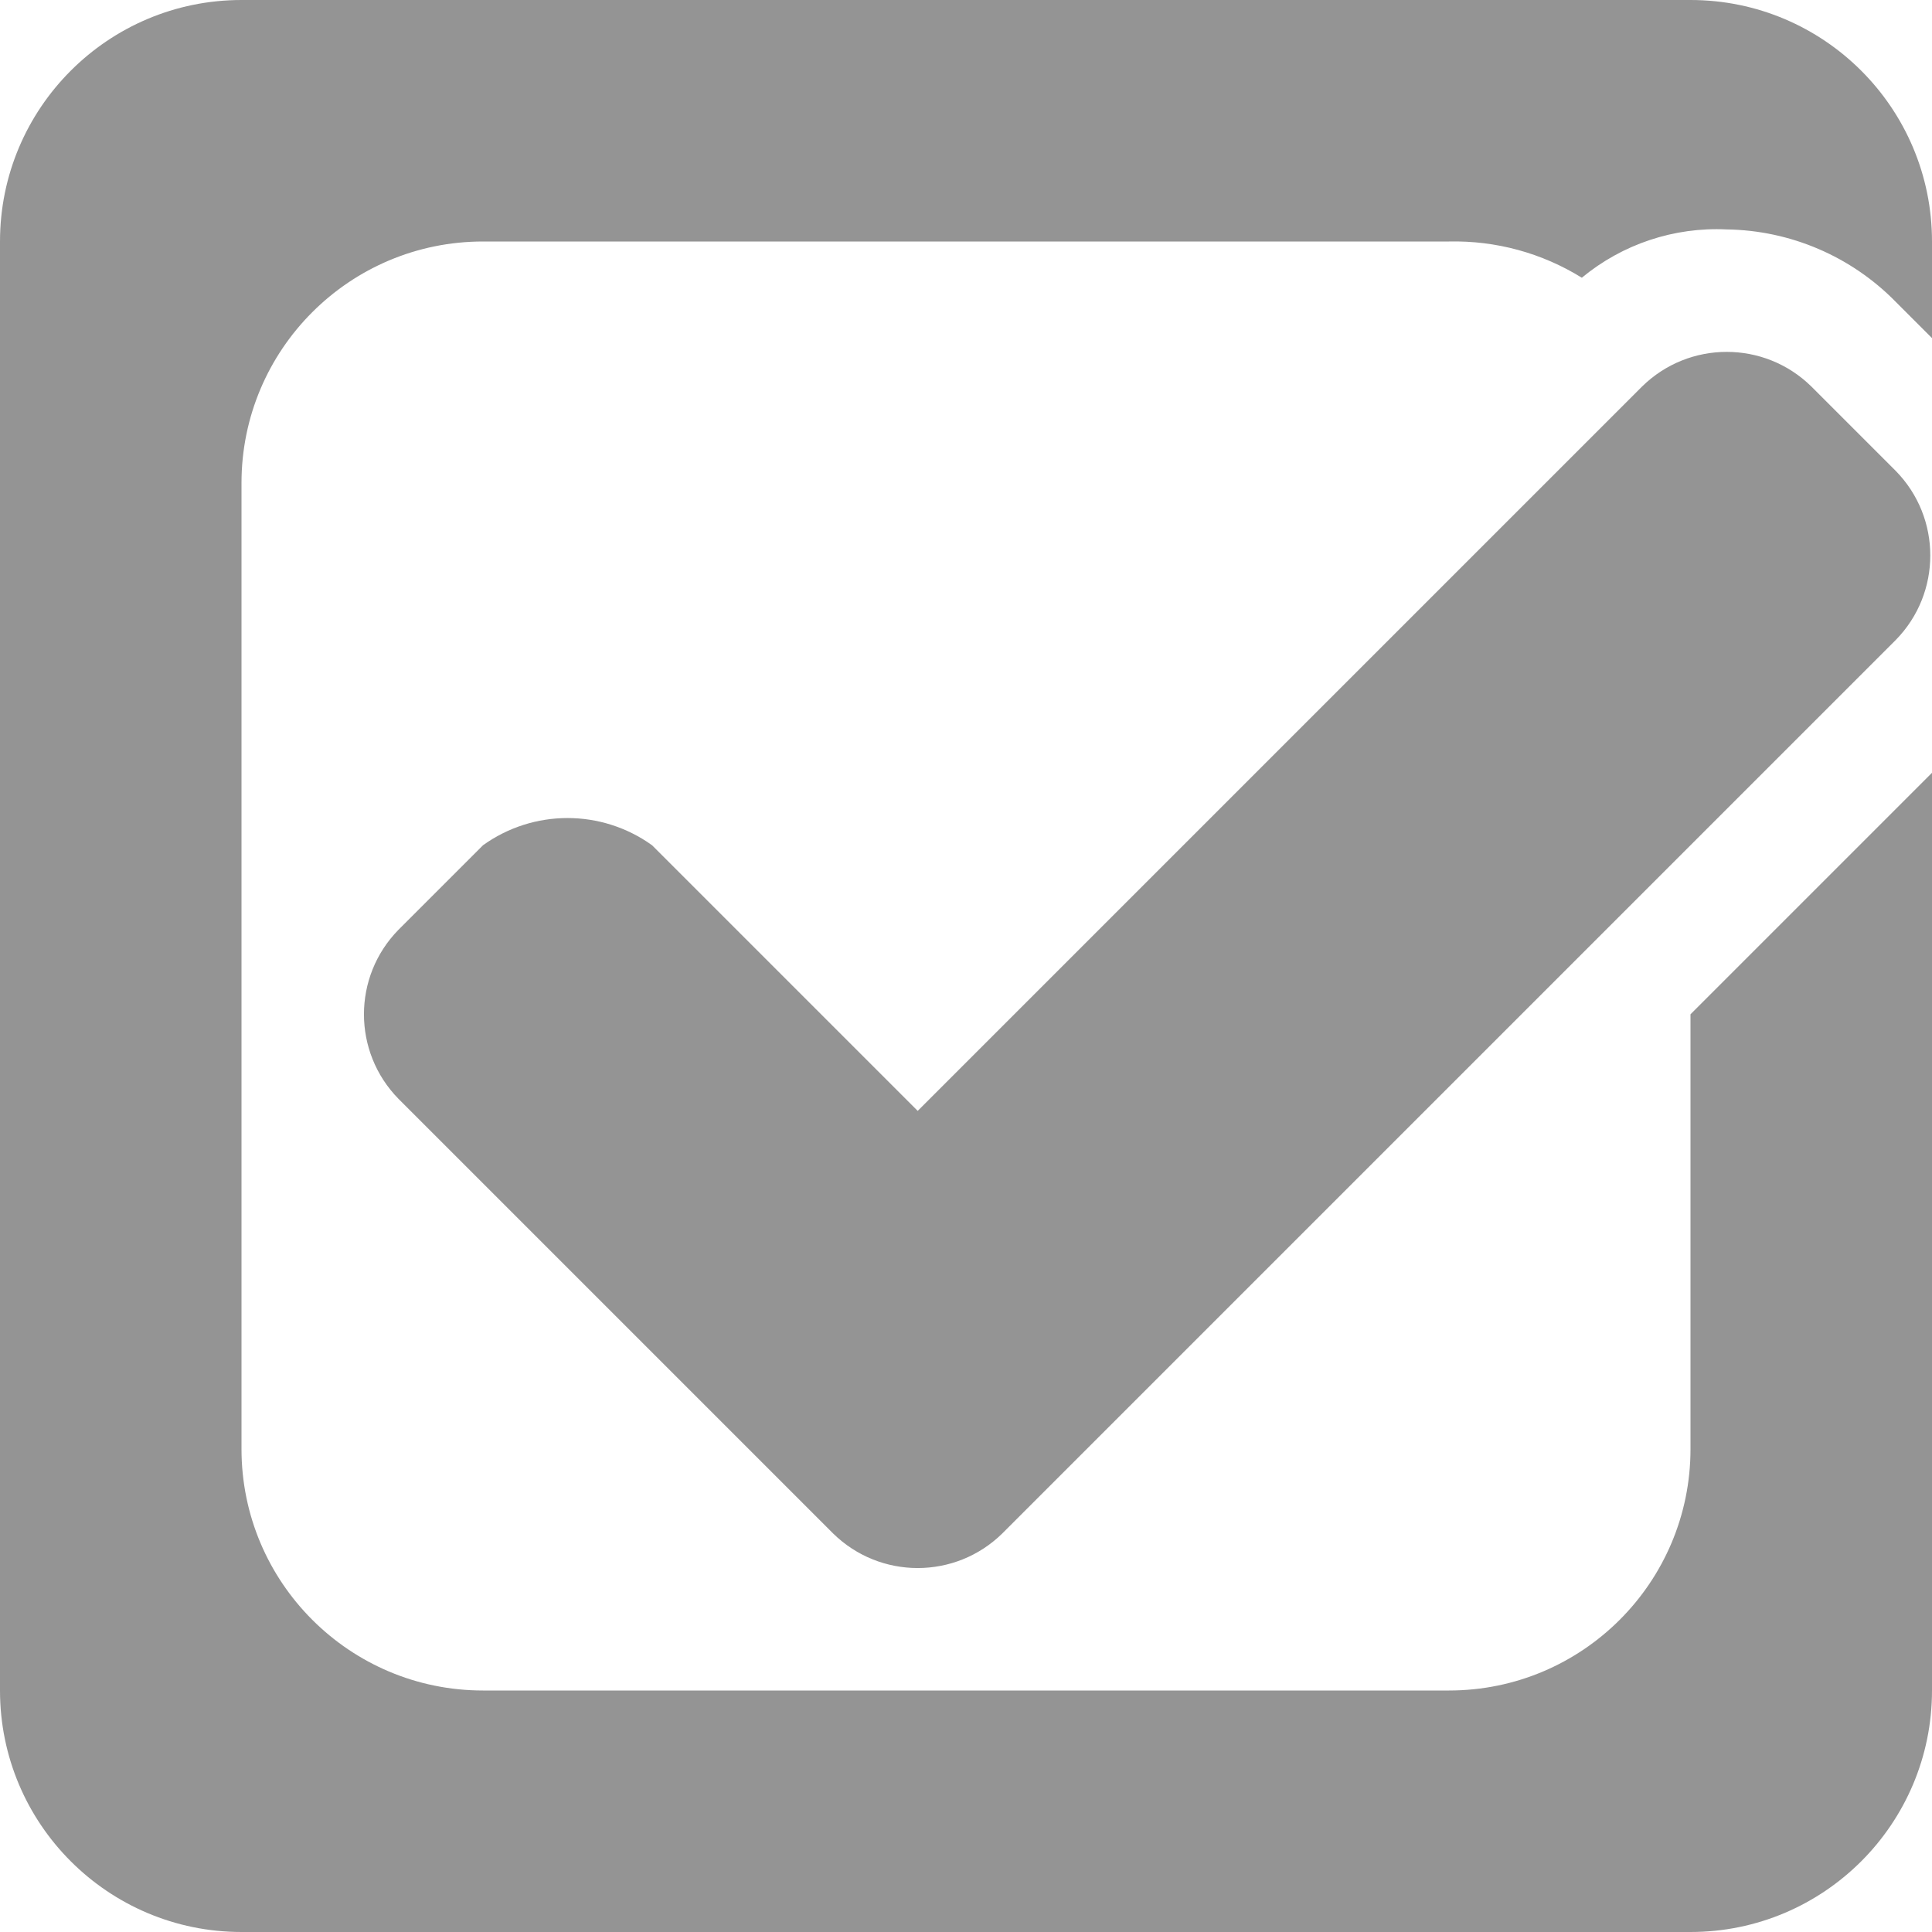
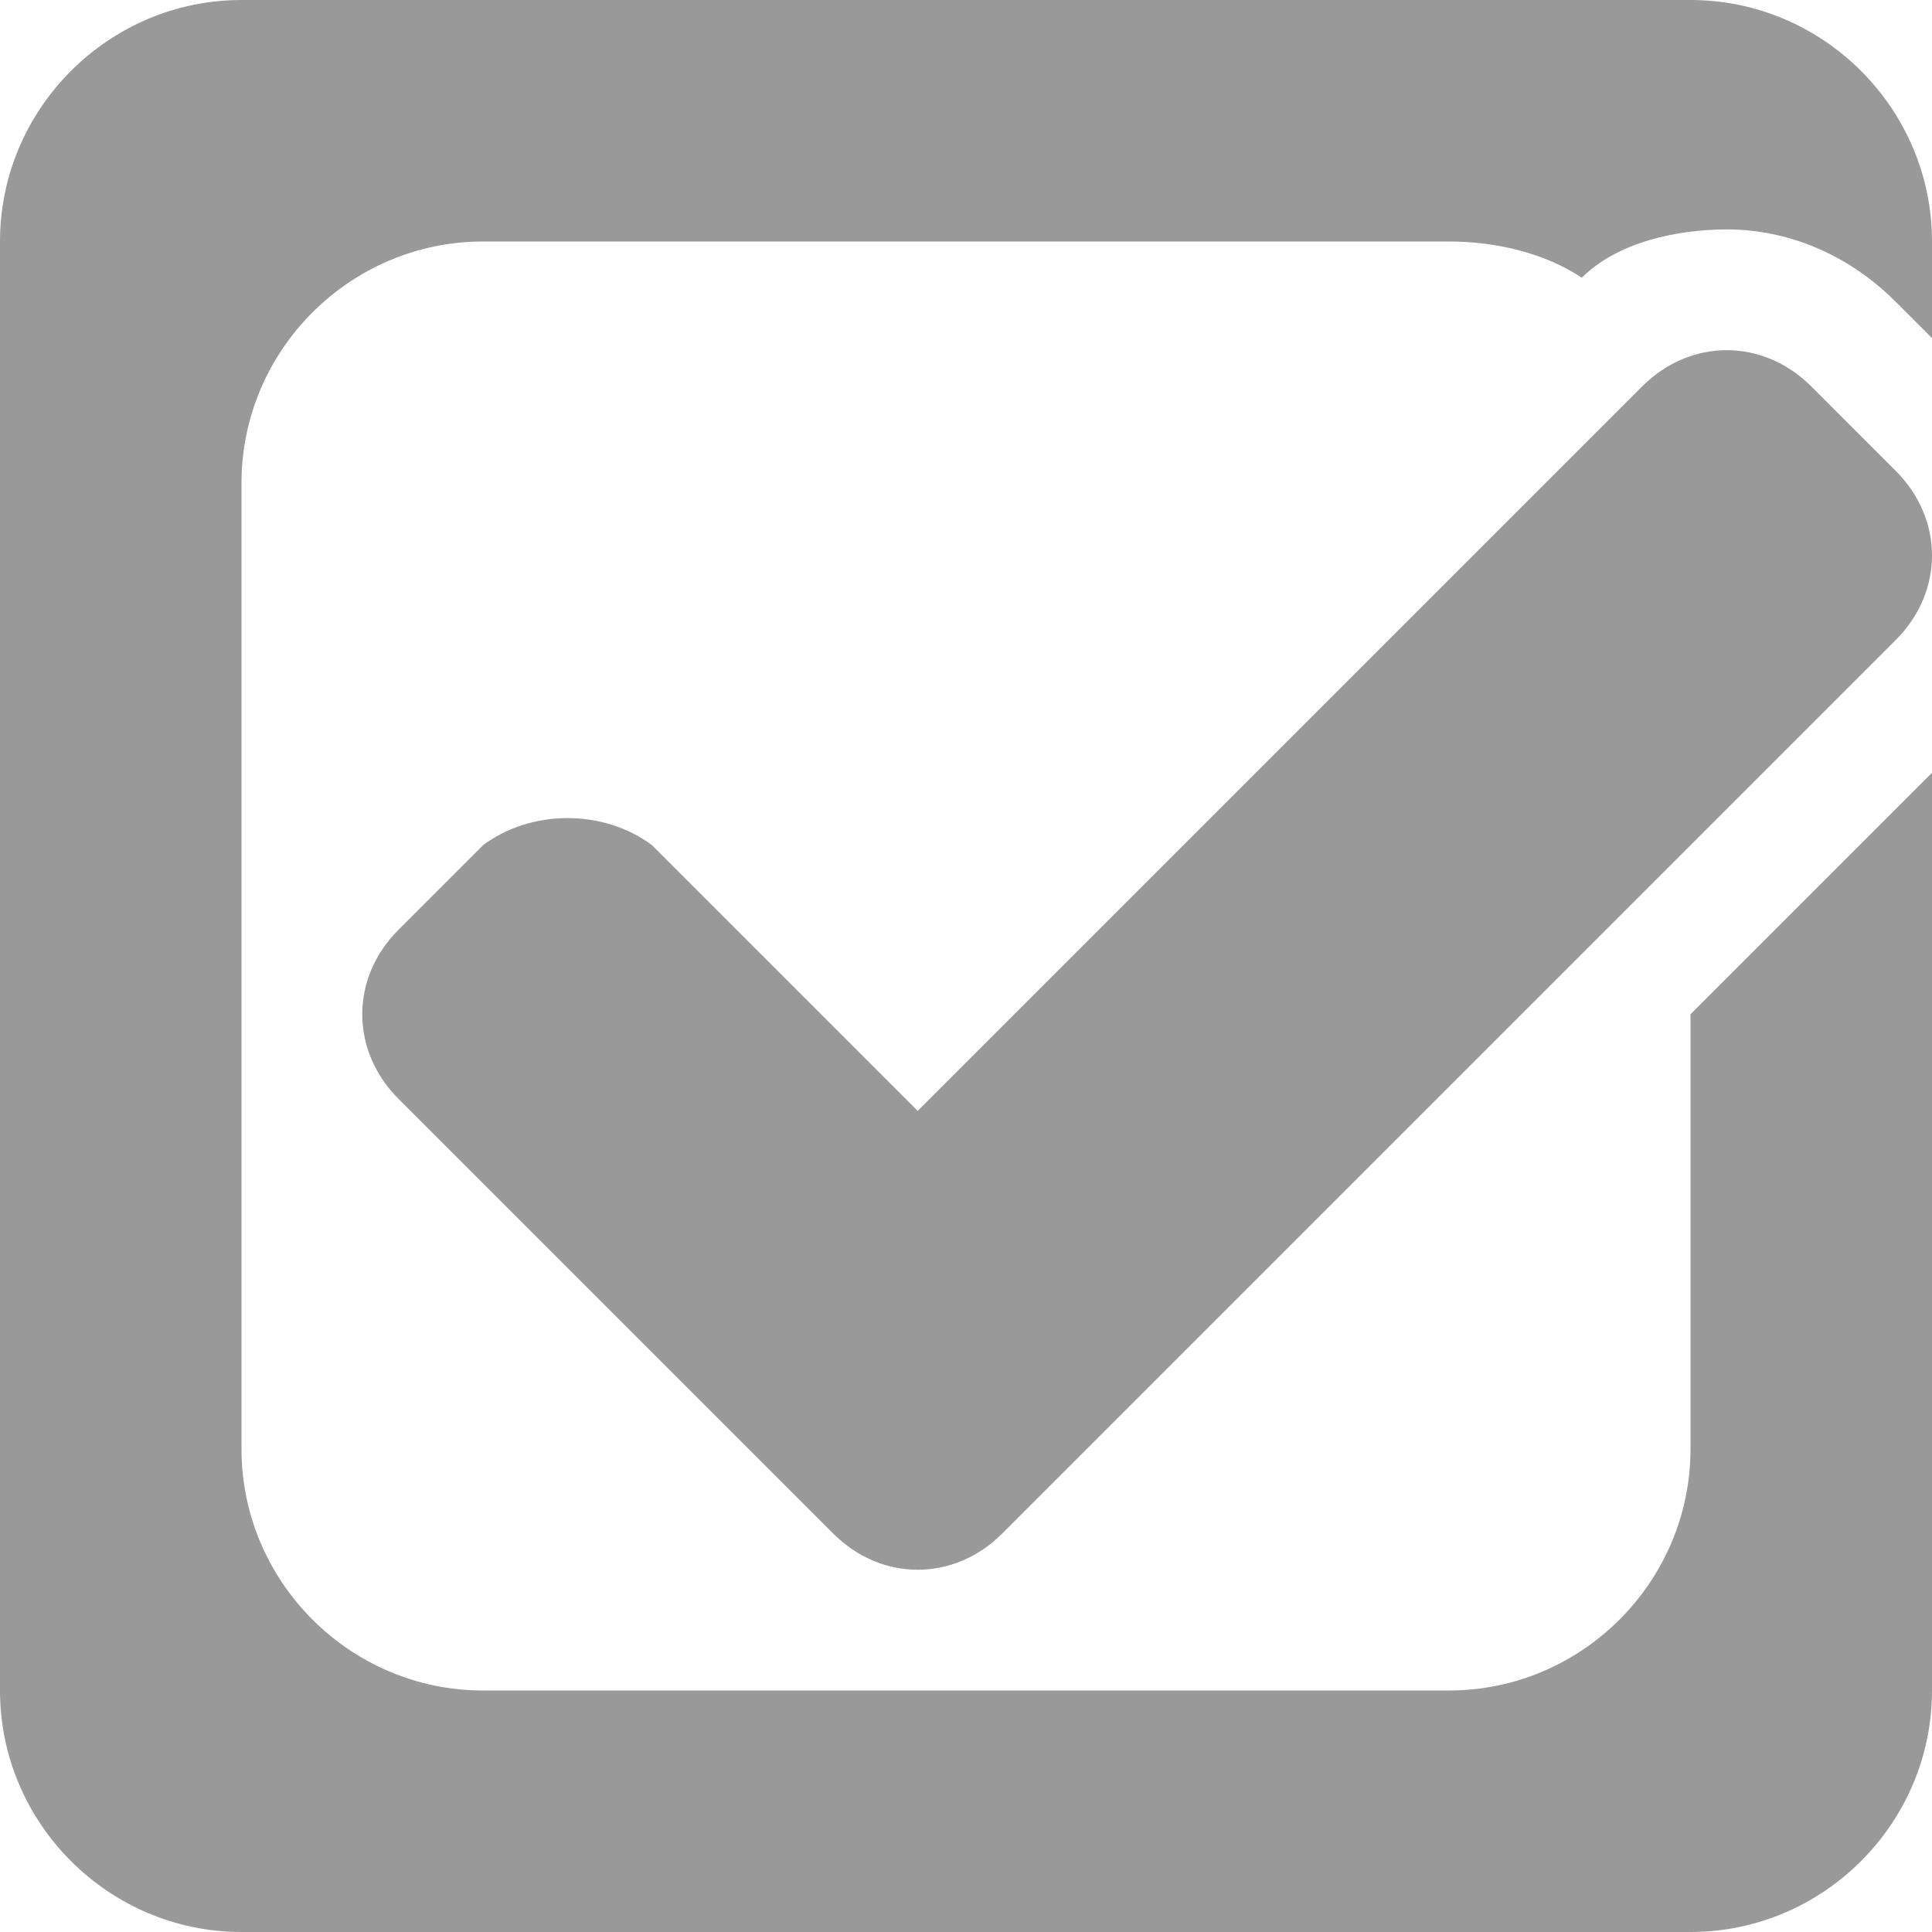
- <svg xmlns="http://www.w3.org/2000/svg" viewBox="0 0 16 16" preserveAspectRatio="xMinYMid meet">
-   <path d="M16,6.4V14a2,2,0,0,1-2,2H2a2,2,0,0,1-2-2V2A2,2,0,0,1,2,0H14a2,2,0,0,1,2,2v.8l-.3-.3a2,2,0,0,0-1.4-.6,1.75,1.75,0,0,0-1.2.4A2,2,0,0,0,12,2H4A2,2,0,0,0,2,4v8a2,2,0,0,0,2,2h8a2,2,0,0,0,2-2V8.4Zm-.3-2.5L15,3.2a1,1,0,0,0-1.4,0l-6,6L5.4,7A1.2,1.2,0,0,0,4,7l-.7.7a1,1,0,0,0,0,1.4l3.6,3.6a1,1,0,0,0,1.4,0l7.4-7.4A1,1,0,0,0,15.7,3.9Z" fill="#949494" />
+ <svg xmlns="http://www.w3.org/2000/svg" width="16" height="16" viewBox="0 0 16 16" preserveAspectRatio="xMinYMid meet" overflow="visible">
+   <path d="M16 6.4V14c0 1.1-.9 2-2 2H2c-1.1 0-2-.9-2-2V2C0 .9.9 0 2 0h12c1.1 0 2 .9 2 2v.8l-.3-.3c-.4-.4-.9-.6-1.4-.6-.4 0-.9.1-1.2.4-.3-.2-.7-.3-1.1-.3H4c-1.1 0-2 .9-2 2v8c0 1.1.9 2 2 2h8c1.1 0 2-.9 2-2V8.4l2-2zm-.3-2.5l-.7-.7c-.4-.4-1-.4-1.4 0l-6 6L5.4 7c-.4-.3-1-.3-1.4 0l-.7.7c-.4.4-.4 1 0 1.4l3.6 3.6c.4.4 1 .4 1.4 0l7.4-7.4c.4-.4.4-1 0-1.4z" fill="#999" />
</svg>
